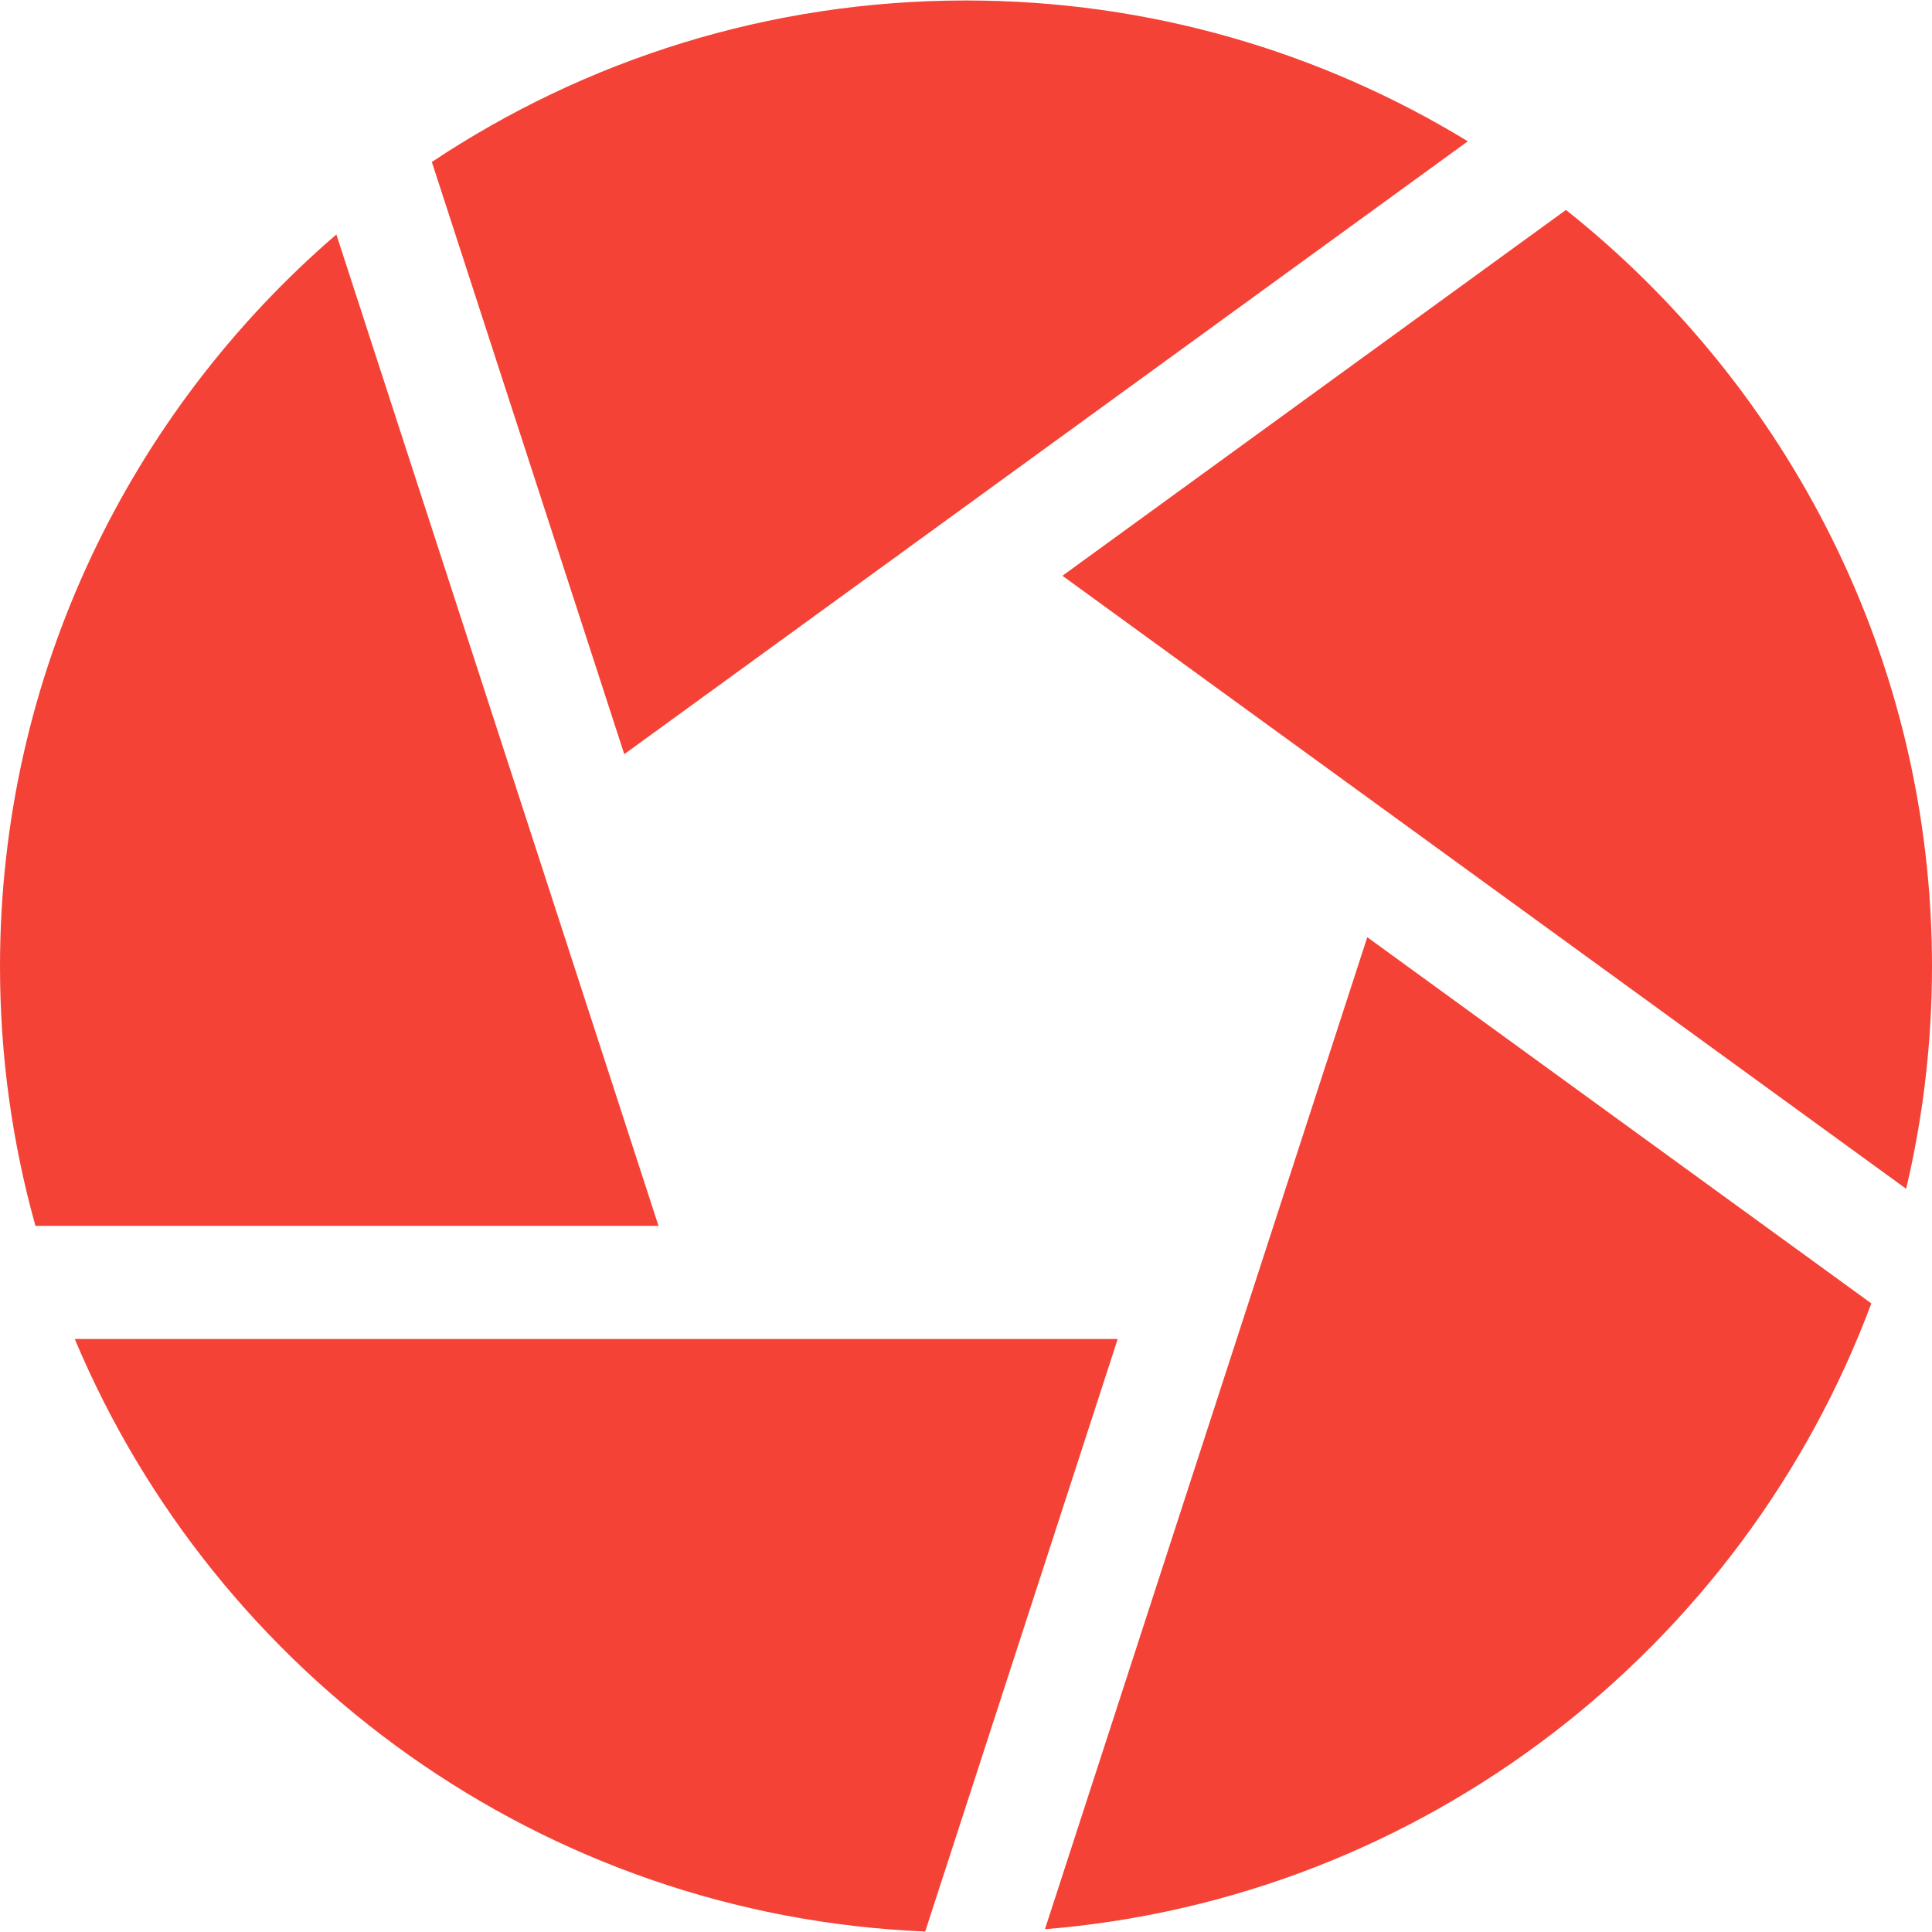
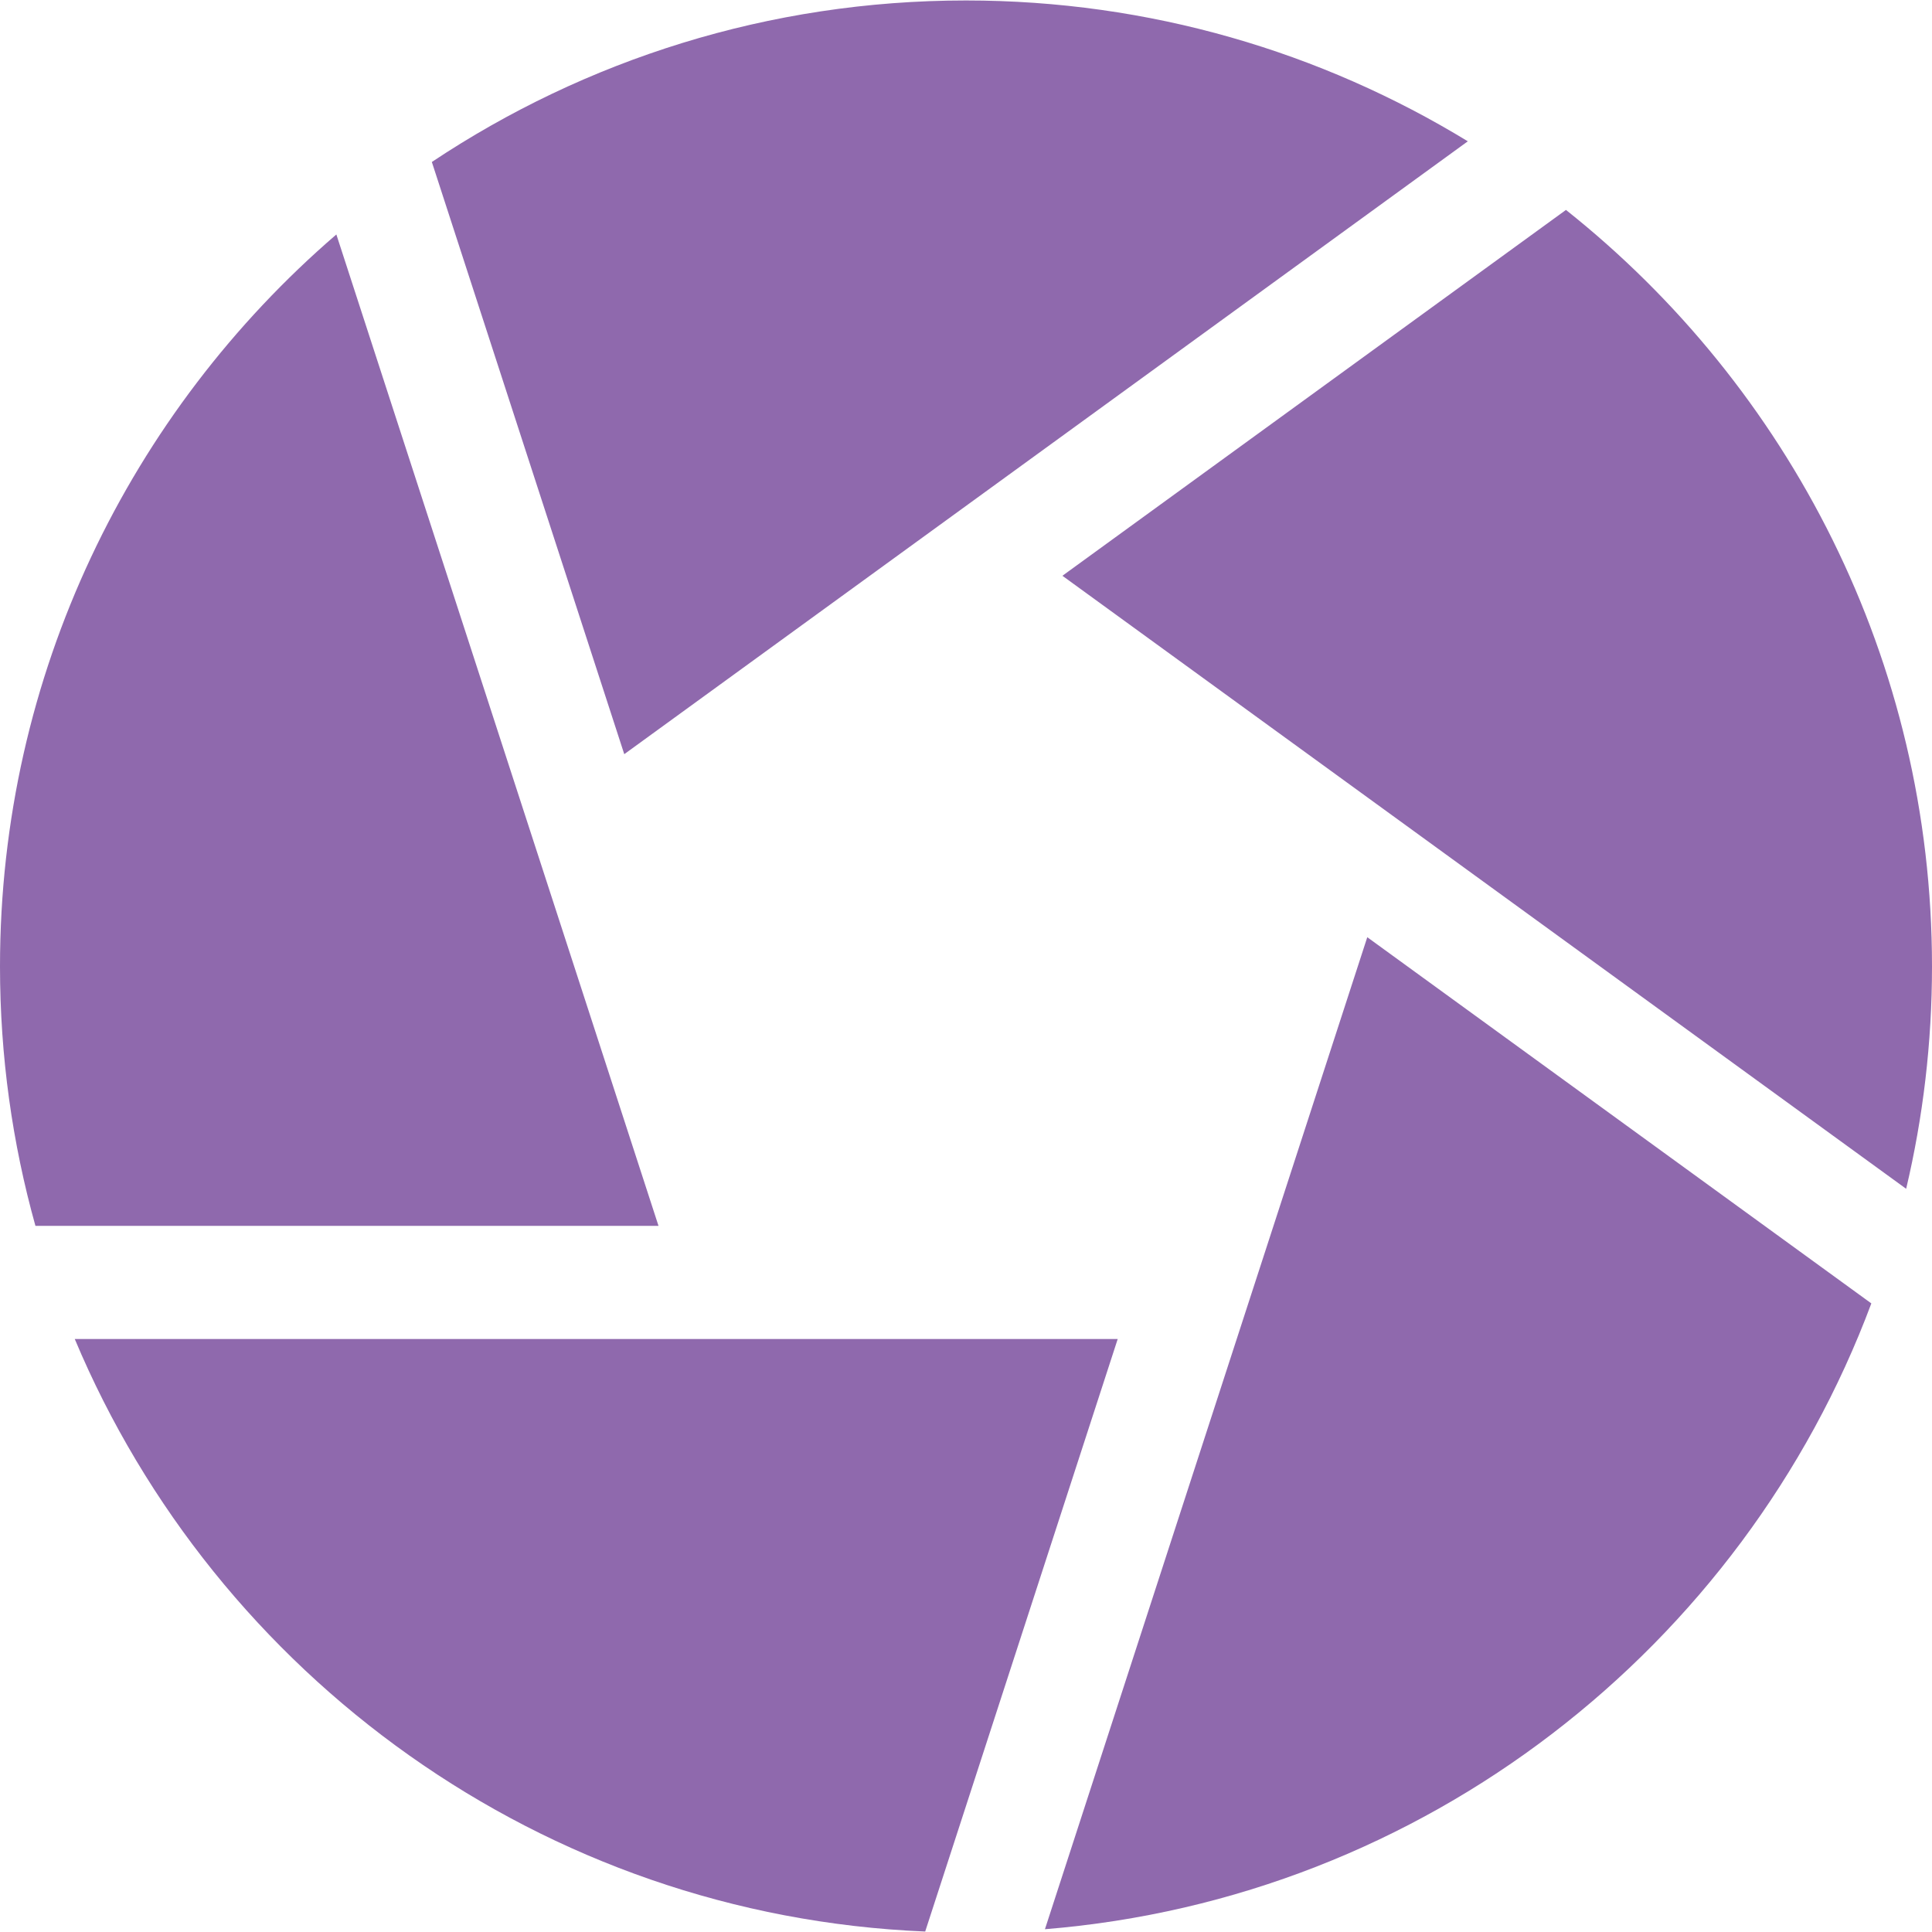
<svg xmlns="http://www.w3.org/2000/svg" width="50" height="50" viewBox="0 0 50 50" fill="none">
-   <path d="M40.527 5.433L27.495 14.901L49.331 30.766C49.768 28.918 50 26.991 50 25.012C50 17.089 46.295 10.017 40.527 5.433Z" fill="#f44336" />
-   <path d="M37.987 3.657C34.199 1.345 29.753 0.012 25 0.012C19.892 0.012 15.139 1.553 11.176 4.192L16.156 19.518L37.987 3.657Z" fill="#f44336" />
-   <path d="M8.705 6.068C3.378 10.656 0 17.447 0 25.012C0 27.337 0.32 29.588 0.917 31.725H17.042L8.705 6.068Z" fill="#f44336" />
-   <path d="M1.935 34.654C5.588 43.358 14.028 49.574 23.944 49.988L28.926 34.654H1.935Z" fill="#f44336" />
-   <path d="M27.043 49.928C36.872 49.129 45.111 42.62 48.43 33.732L35.385 24.255L27.043 49.928Z" fill="#f44336" />
+   <path d="M40.527 5.433L27.495 14.901L49.331 30.766C49.768 28.918 50 26.991 50 25.012C50 17.089 46.295 10.017 40.527 5.433Z" fill="#8f69ad" />
+   <path d="M37.987 3.657C34.199 1.345 29.753 0.012 25 0.012C19.892 0.012 15.139 1.553 11.176 4.192L16.156 19.518L37.987 3.657Z" fill="#8f69ad" />
+   <path d="M8.705 6.068C3.378 10.656 0 17.447 0 25.012C0 27.337 0.32 29.588 0.917 31.725H17.042L8.705 6.068Z" fill="#8f69ad" />
+   <path d="M1.935 34.654C5.588 43.358 14.028 49.574 23.944 49.988L28.926 34.654H1.935Z" fill="#8f69ad" />
+   <path d="M27.043 49.928C36.872 49.129 45.111 42.62 48.43 33.732L35.385 24.255L27.043 49.928Z" fill="#8f69ad" />
</svg>
